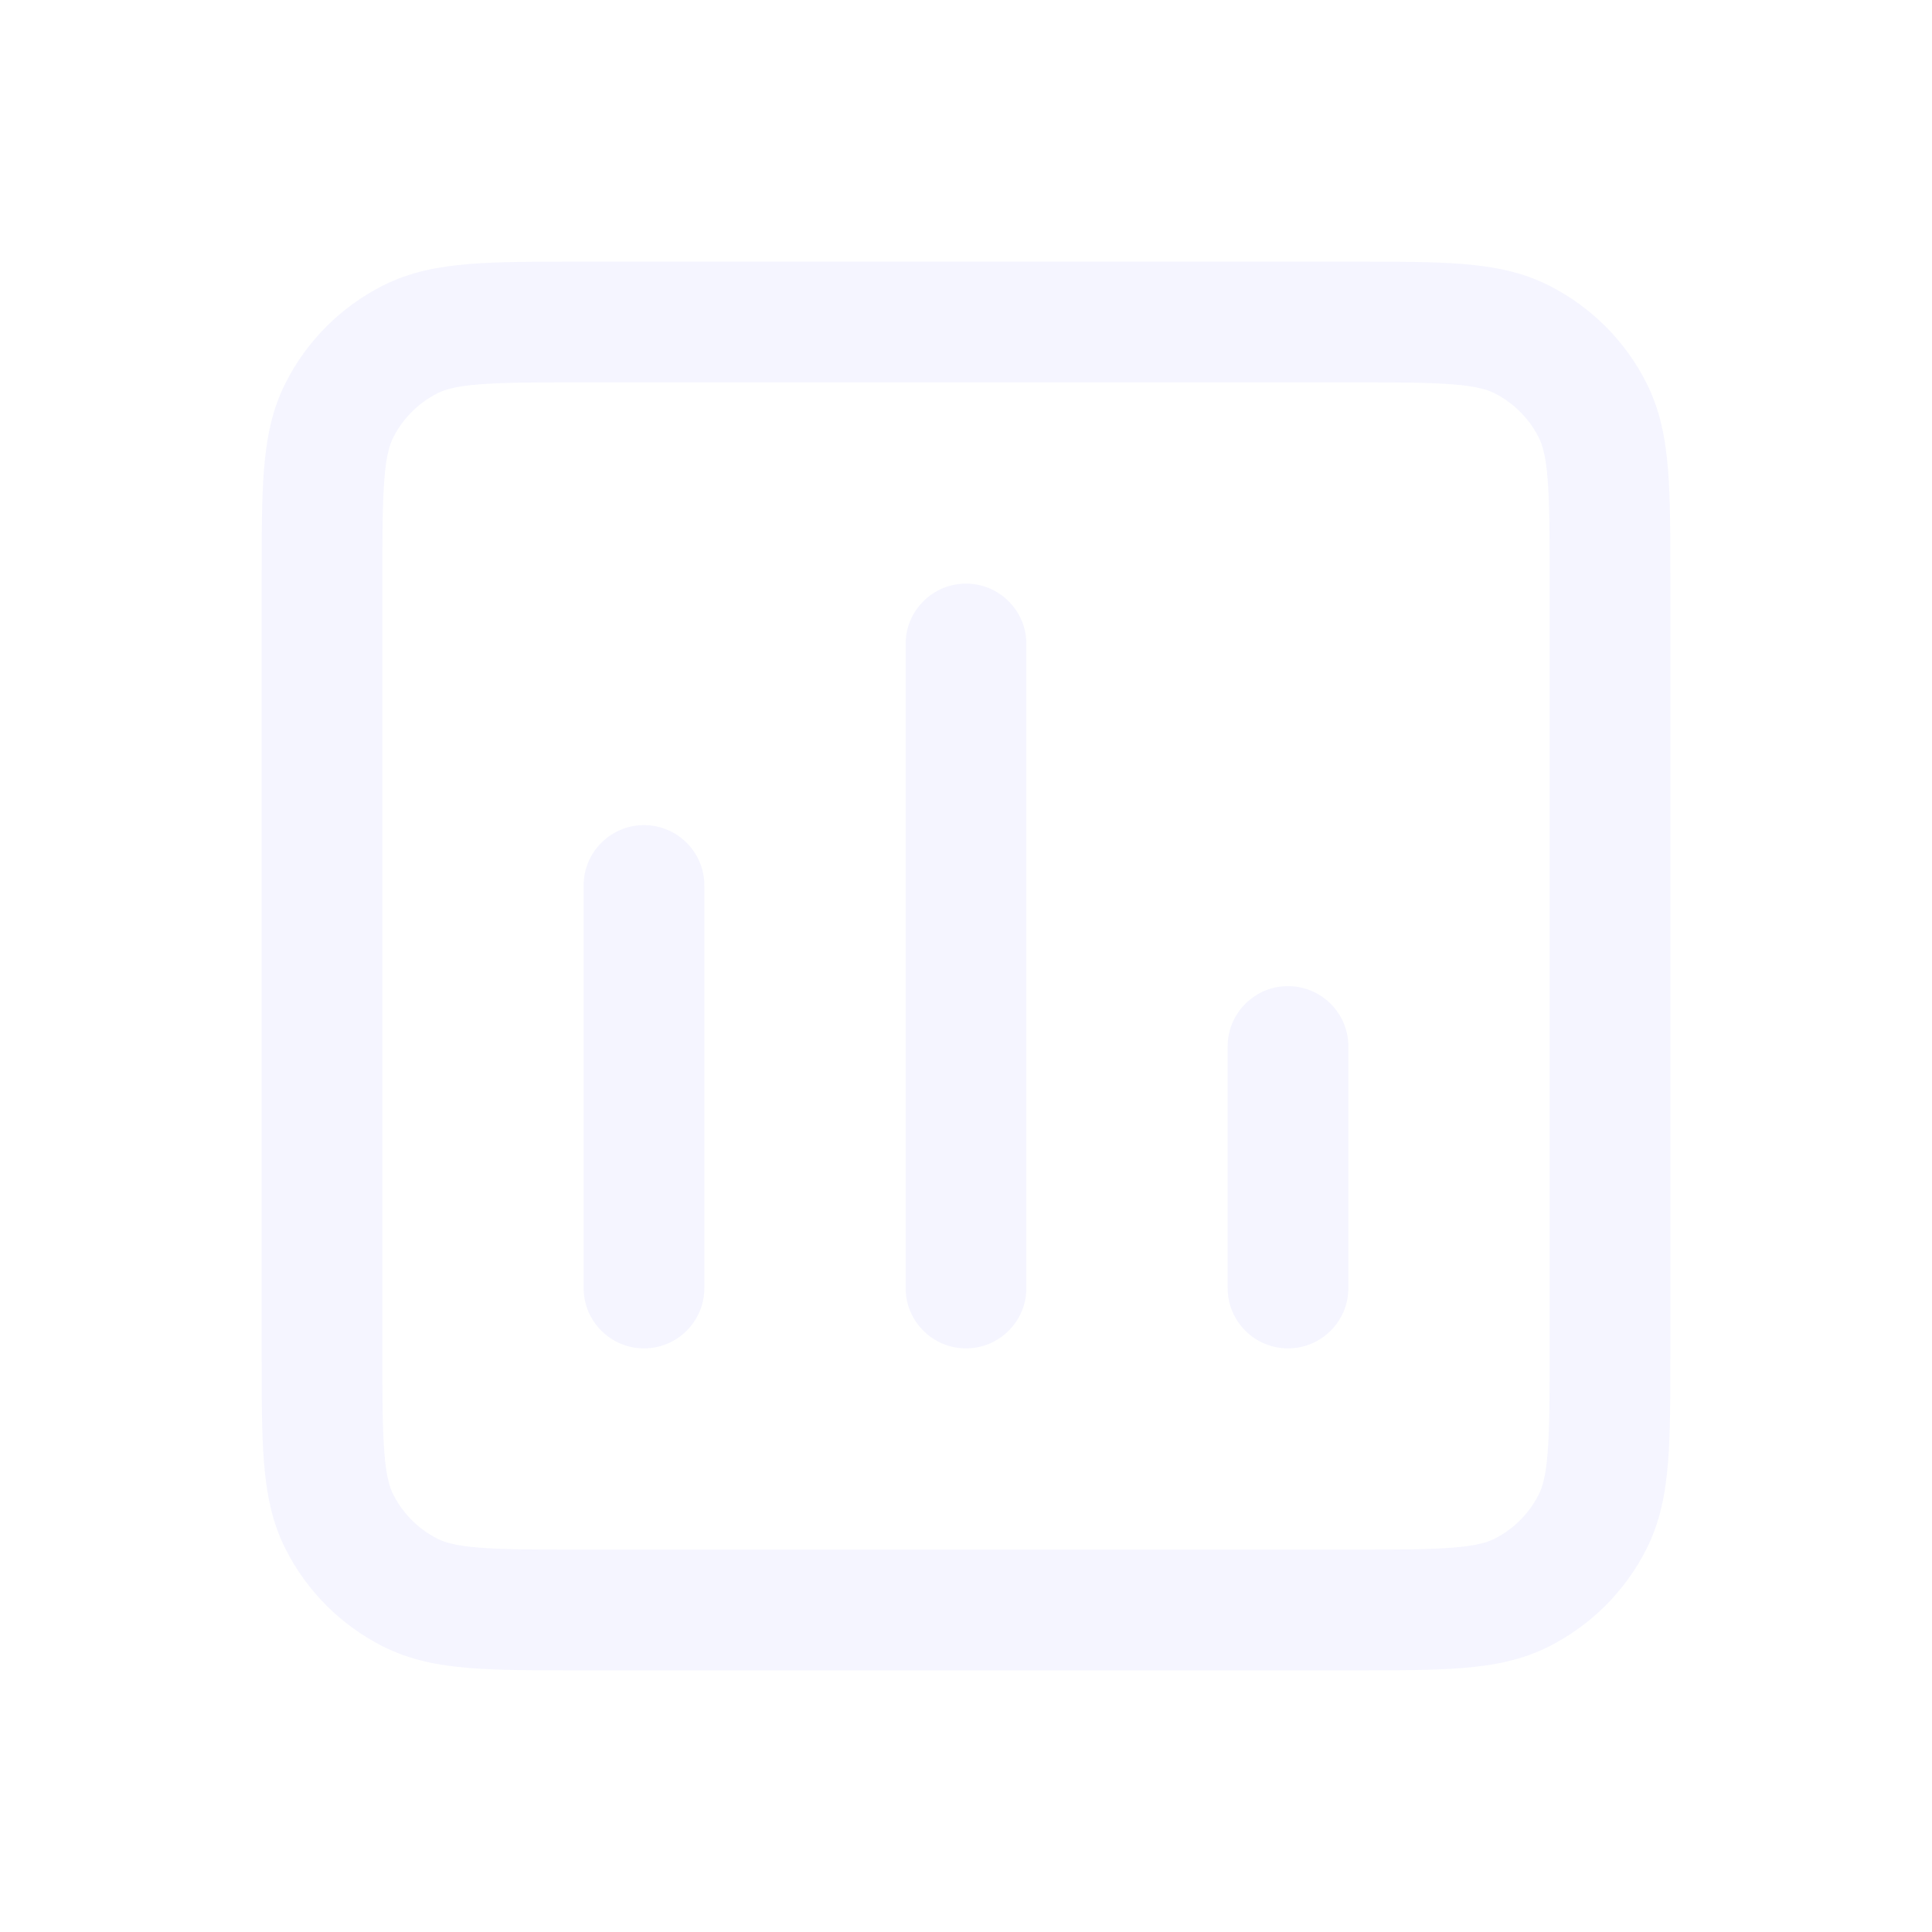
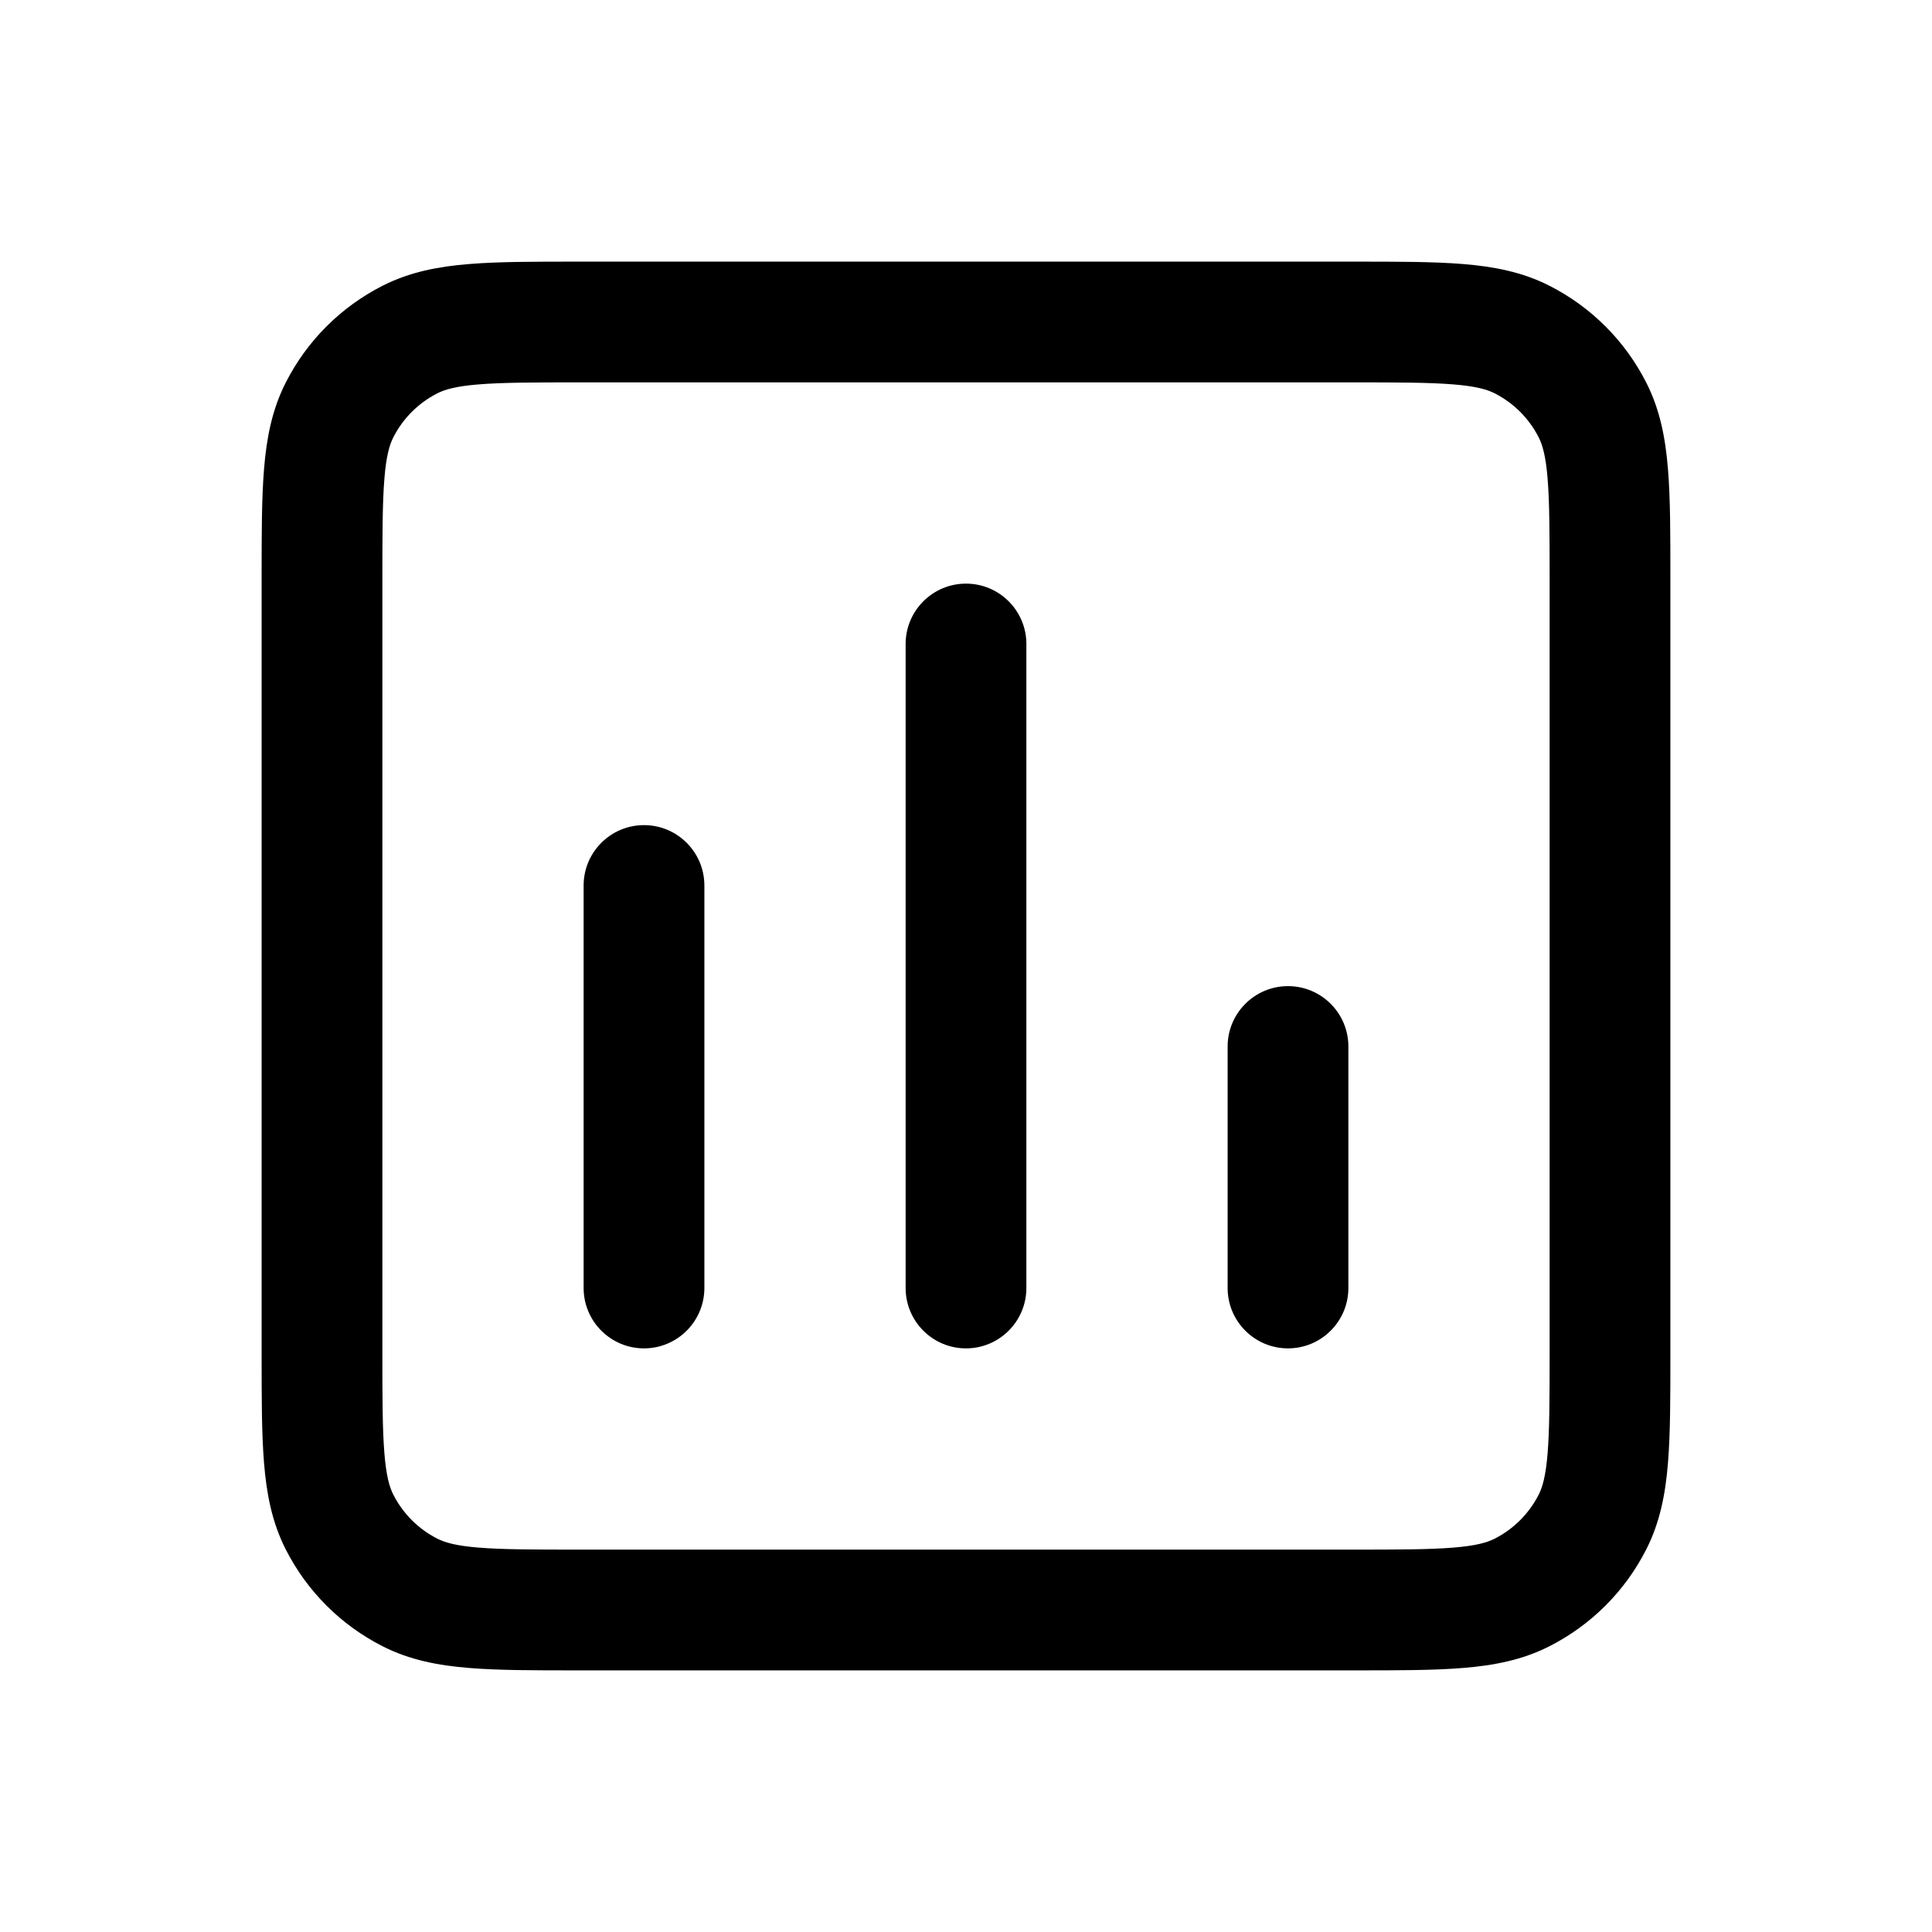
- <svg xmlns="http://www.w3.org/2000/svg" width="24" height="24" viewBox="0 0 24 24" fill="none">
-   <path fill-rule="evenodd" clip-rule="evenodd" d="M3.25 16.83L3.25 7.17C3.25 6.635 3.25 6.19 3.28 5.825C3.311 5.445 3.378 5.089 3.55 4.752C3.813 4.234 4.234 3.813 4.752 3.55C5.089 3.378 5.445 3.311 5.825 3.28C6.19 3.25 6.635 3.25 7.17 3.25H16.831C17.365 3.25 17.81 3.25 18.175 3.28C18.555 3.311 18.911 3.378 19.248 3.55C19.766 3.813 20.187 4.234 20.45 4.752C20.622 5.089 20.689 5.445 20.72 5.825C20.75 6.19 20.75 6.635 20.75 7.17V16.831C20.75 17.365 20.75 17.81 20.72 18.175C20.689 18.555 20.622 18.911 20.45 19.248C20.187 19.766 19.766 20.187 19.248 20.45C18.911 20.622 18.555 20.689 18.175 20.72C17.81 20.75 17.365 20.75 16.83 20.75H7.17C6.635 20.75 6.19 20.75 5.825 20.72C5.445 20.689 5.089 20.622 4.752 20.45C4.234 20.187 3.813 19.766 3.55 19.248C3.378 18.911 3.311 18.555 3.28 18.175C3.25 17.81 3.25 17.365 3.25 16.83ZM4.775 18.052C4.798 18.34 4.84 18.477 4.886 18.567C5.006 18.803 5.197 18.994 5.433 19.114C5.523 19.16 5.66 19.202 5.947 19.225C6.243 19.249 6.628 19.25 7.2 19.25H16.8C17.372 19.25 17.757 19.249 18.052 19.225C18.34 19.202 18.477 19.16 18.567 19.114C18.803 18.994 18.994 18.803 19.114 18.567C19.16 18.477 19.202 18.34 19.225 18.052C19.249 17.757 19.25 17.372 19.25 16.8V7.2C19.25 6.628 19.249 6.243 19.225 5.947C19.202 5.66 19.16 5.523 19.114 5.433C18.994 5.197 18.803 5.006 18.567 4.886C18.477 4.84 18.34 4.798 18.052 4.775C17.757 4.751 17.372 4.75 16.8 4.75H7.2C6.628 4.75 6.243 4.751 5.947 4.775C5.66 4.798 5.523 4.84 5.433 4.886C5.197 5.006 5.006 5.197 4.886 5.433C4.84 5.523 4.798 5.66 4.775 5.947C4.751 6.243 4.75 6.628 4.75 7.2L4.75 16.8C4.75 17.372 4.751 17.757 4.775 18.052ZM8 16.75C7.586 16.75 7.25 16.414 7.25 16L7.25 11C7.25 10.586 7.586 10.25 8 10.25C8.414 10.25 8.75 10.586 8.75 11V16C8.75 16.414 8.414 16.75 8 16.75ZM12 16.75C11.586 16.75 11.25 16.414 11.25 16V8C11.25 7.586 11.586 7.25 12 7.25C12.414 7.25 12.75 7.586 12.75 8V16C12.75 16.414 12.414 16.75 12 16.75ZM16 16.75C15.586 16.75 15.25 16.414 15.25 16V13C15.25 12.586 15.586 12.25 16 12.25C16.414 12.25 16.75 12.586 16.75 13V16C16.75 16.414 16.414 16.75 16 16.75Z" fill="#F5F5FF" />
+ <svg xmlns="http://www.w3.org/2000/svg" width="24" height="24" viewBox="0 0 24 24">
+   <path fill-rule="evenodd" clip-rule="evenodd" d="M3.25 16.83L3.25 7.17C3.25 6.635 3.25 6.19 3.28 5.825C3.311 5.445 3.378 5.089 3.55 4.752C3.813 4.234 4.234 3.813 4.752 3.55C5.089 3.378 5.445 3.311 5.825 3.28C6.19 3.25 6.635 3.25 7.17 3.25H16.831C17.365 3.25 17.81 3.25 18.175 3.28C18.555 3.311 18.911 3.378 19.248 3.55C19.766 3.813 20.187 4.234 20.45 4.752C20.622 5.089 20.689 5.445 20.72 5.825C20.75 6.19 20.75 6.635 20.75 7.17V16.831C20.75 17.365 20.75 17.81 20.72 18.175C20.689 18.555 20.622 18.911 20.45 19.248C20.187 19.766 19.766 20.187 19.248 20.45C18.911 20.622 18.555 20.689 18.175 20.72C17.81 20.75 17.365 20.75 16.83 20.75H7.17C6.635 20.75 6.19 20.75 5.825 20.72C5.445 20.689 5.089 20.622 4.752 20.45C4.234 20.187 3.813 19.766 3.55 19.248C3.378 18.911 3.311 18.555 3.28 18.175C3.25 17.81 3.25 17.365 3.25 16.83ZM4.775 18.052C4.798 18.34 4.84 18.477 4.886 18.567C5.006 18.803 5.197 18.994 5.433 19.114C5.523 19.16 5.66 19.202 5.947 19.225C6.243 19.249 6.628 19.25 7.2 19.25H16.8C17.372 19.25 17.757 19.249 18.052 19.225C18.34 19.202 18.477 19.16 18.567 19.114C18.803 18.994 18.994 18.803 19.114 18.567C19.16 18.477 19.202 18.34 19.225 18.052C19.249 17.757 19.25 17.372 19.25 16.8V7.2C19.25 6.628 19.249 6.243 19.225 5.947C19.202 5.66 19.16 5.523 19.114 5.433C18.994 5.197 18.803 5.006 18.567 4.886C18.477 4.84 18.34 4.798 18.052 4.775C17.757 4.751 17.372 4.75 16.8 4.75H7.2C6.628 4.75 6.243 4.751 5.947 4.775C5.66 4.798 5.523 4.84 5.433 4.886C5.197 5.006 5.006 5.197 4.886 5.433C4.84 5.523 4.798 5.66 4.775 5.947C4.751 6.243 4.75 6.628 4.75 7.2L4.75 16.8C4.75 17.372 4.751 17.757 4.775 18.052ZM8 16.75C7.586 16.75 7.25 16.414 7.25 16L7.25 11C7.25 10.586 7.586 10.25 8 10.25C8.414 10.25 8.75 10.586 8.75 11V16C8.75 16.414 8.414 16.75 8 16.75ZM12 16.75C11.586 16.75 11.25 16.414 11.25 16V8C11.25 7.586 11.586 7.25 12 7.25C12.414 7.25 12.75 7.586 12.75 8V16C12.75 16.414 12.414 16.75 12 16.75ZM16 16.75C15.586 16.75 15.25 16.414 15.25 16V13C15.25 12.586 15.586 12.25 16 12.25C16.414 12.25 16.75 12.586 16.75 13V16C16.75 16.414 16.414 16.75 16 16.75Z" fill="currentColor" />
</svg>
